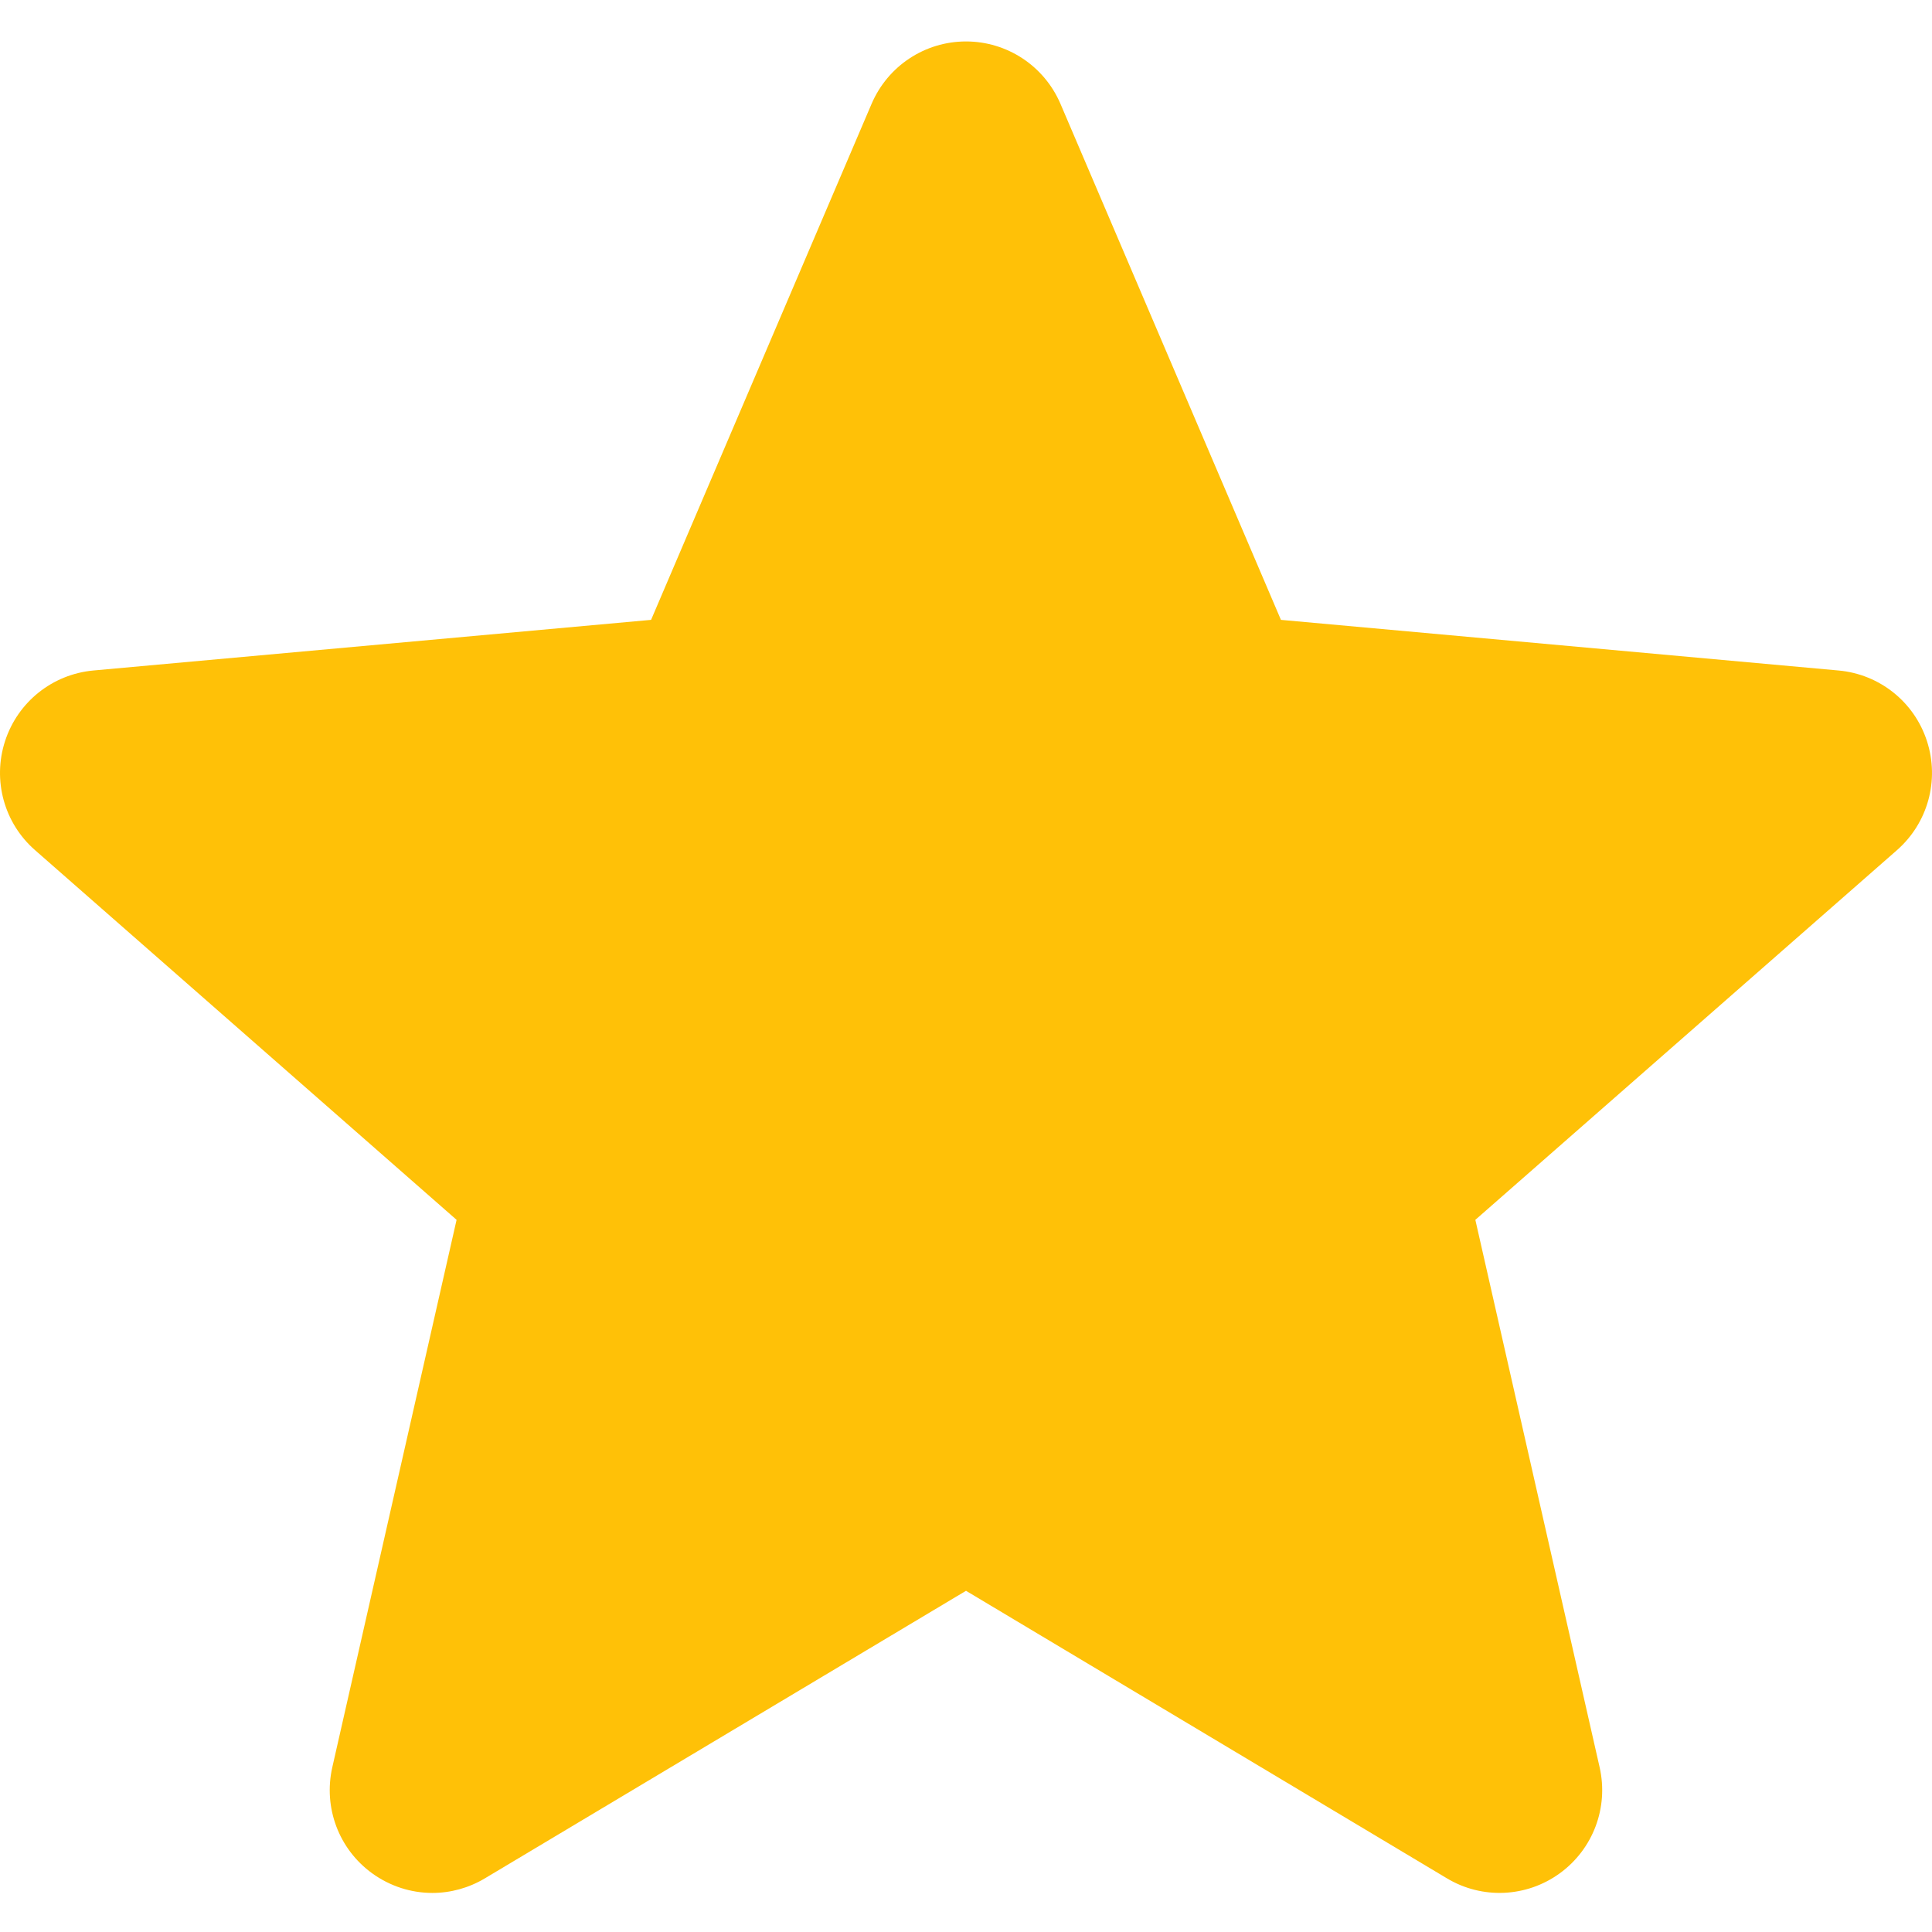
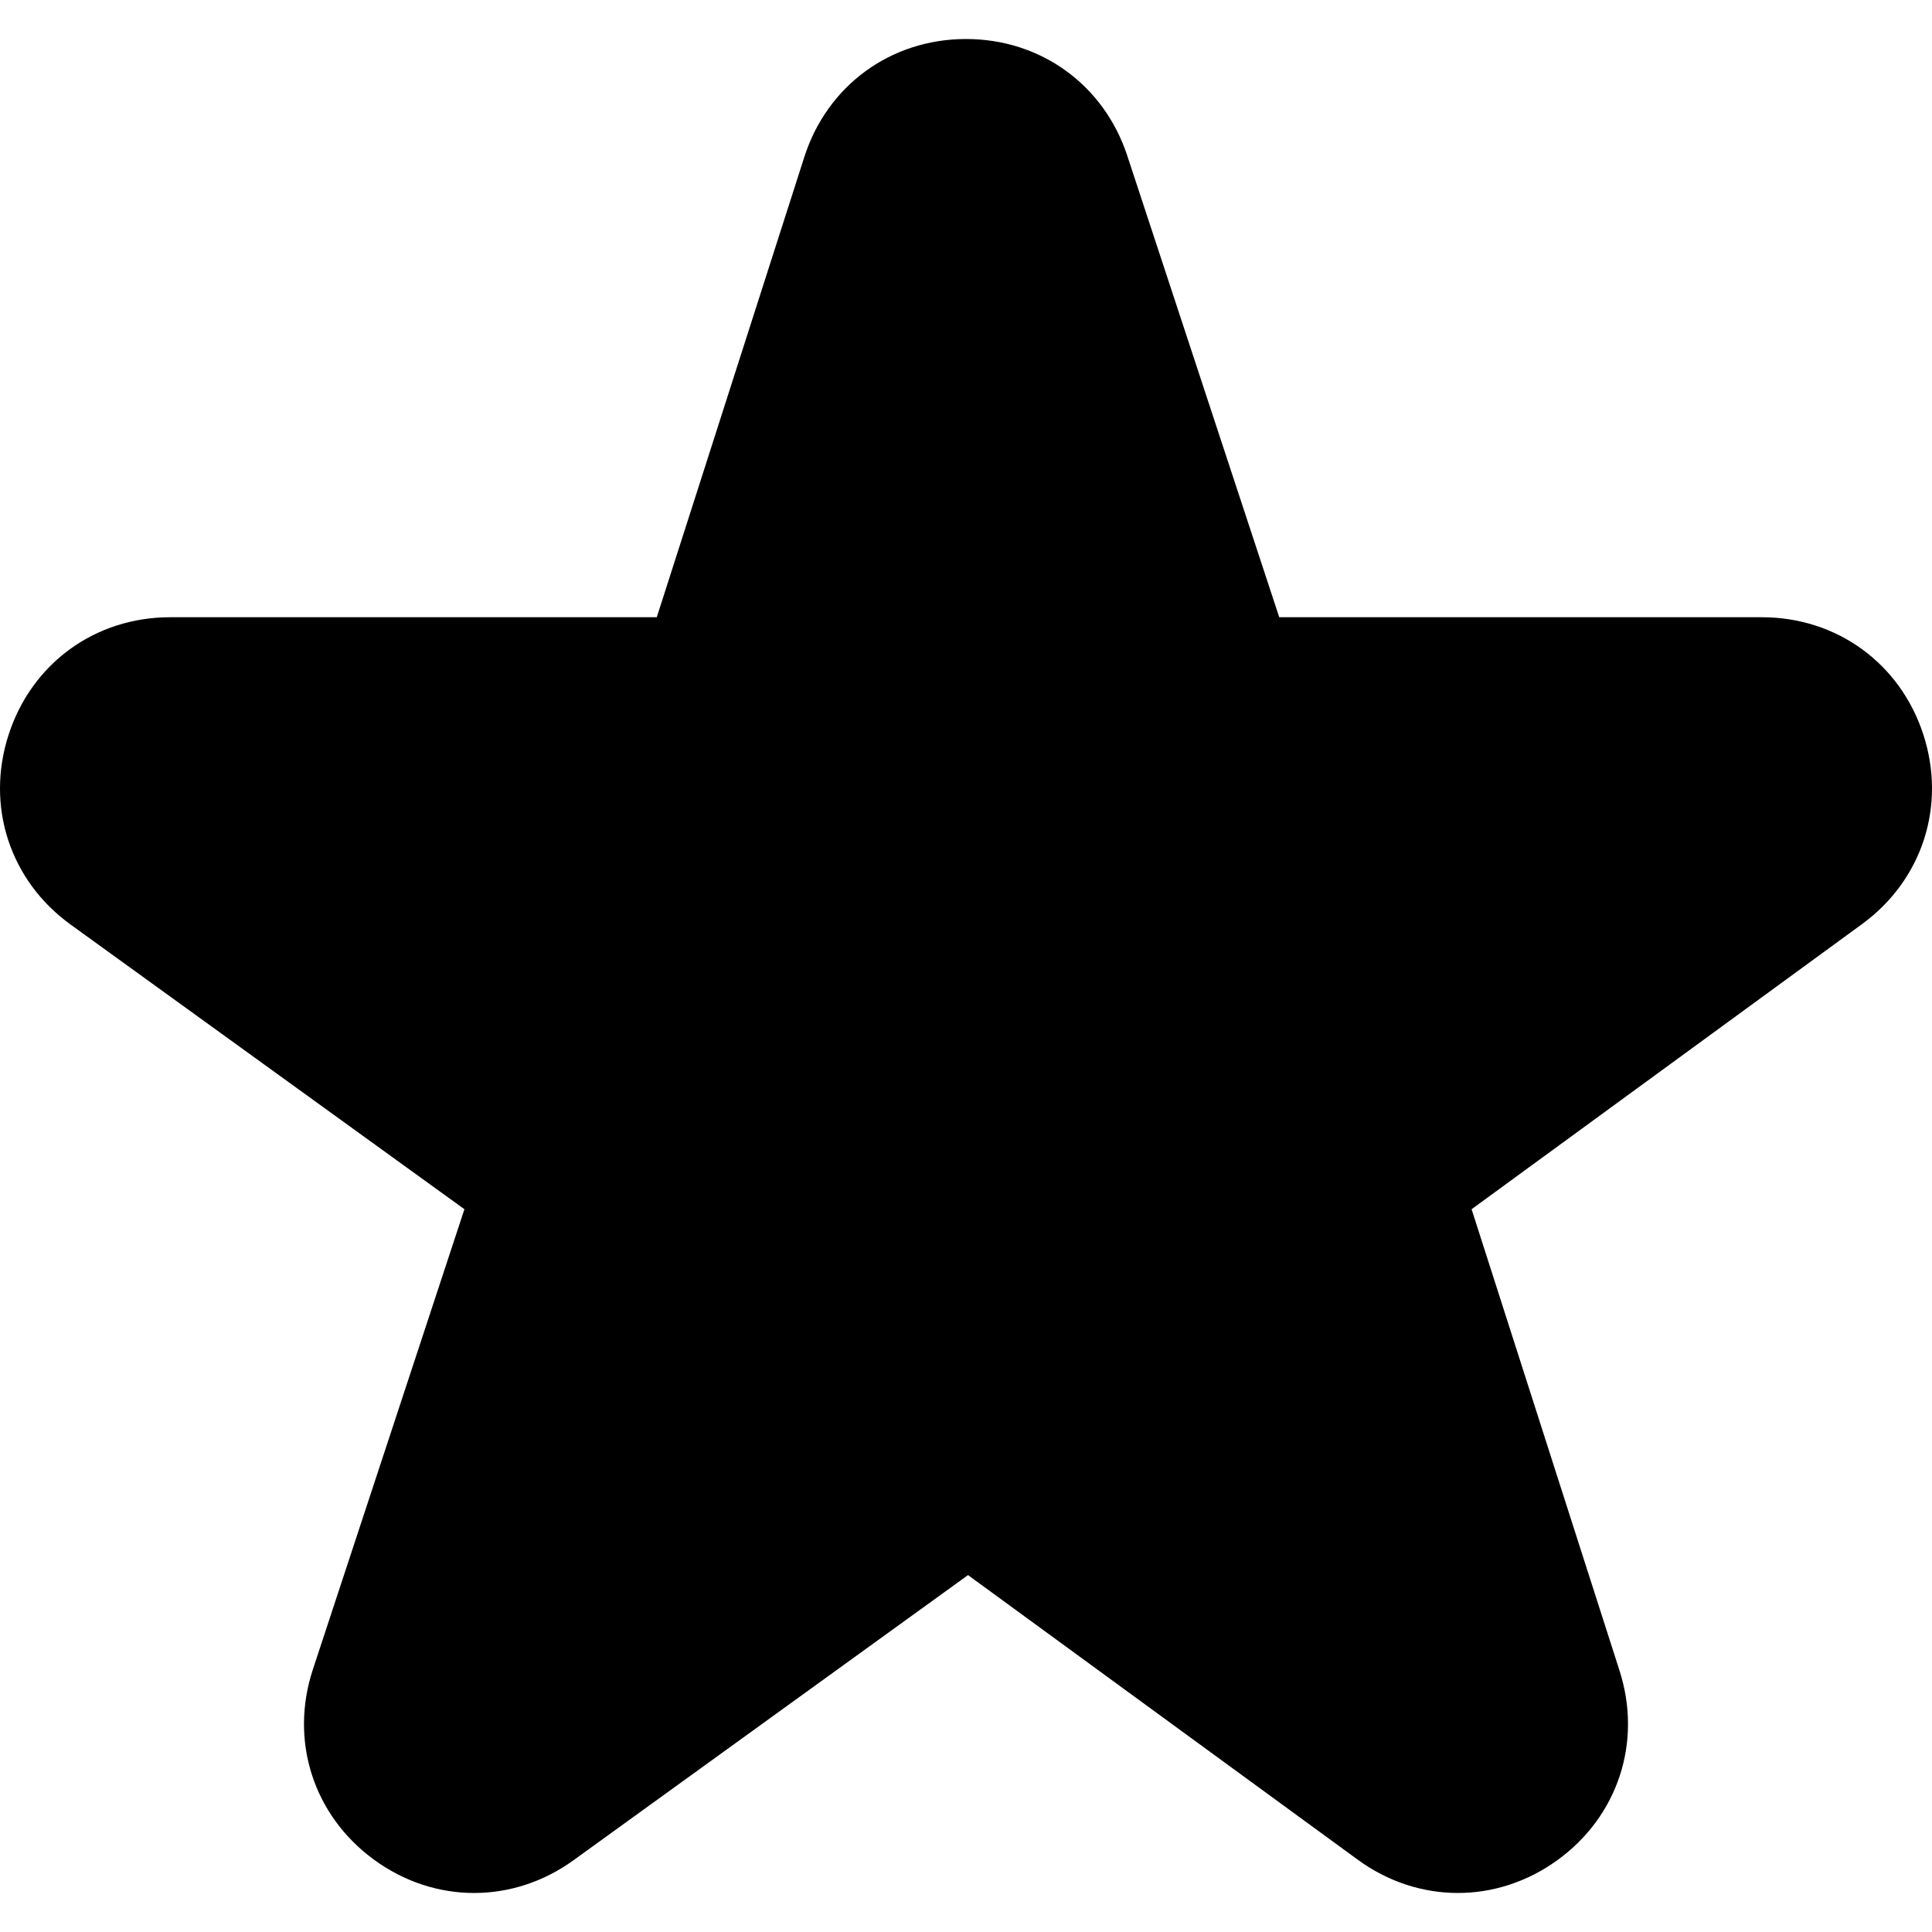
- <svg xmlns="http://www.w3.org/2000/svg" height="511pt" viewBox="0 -10 511.987 511" width="511pt">
-   <path d="m510.652 185.902c-3.352-10.367-12.547-17.73-23.426-18.711l-147.773-13.418-58.434-136.77c-4.309-10.023-14.121-16.512-25.023-16.512s-20.715 6.488-25.023 16.535l-58.434 136.746-147.797 13.418c-10.859 1.004-20.031 8.344-23.402 18.711-3.371 10.367-.258 21.738 7.957 28.906l111.699 97.961-32.938 145.09c-2.41 10.668 1.73 21.695 10.582 28.094 4.758 3.438 10.324 5.188 15.938 5.188 4.84 0 9.641-1.305 13.949-3.883l127.469-76.184 127.422 76.184c9.324 5.609 21.078 5.098 29.91-1.305 8.855-6.418 12.992-17.449 10.582-28.094l-32.938-145.09 111.699-97.941c8.215-7.188 11.352-18.539 7.98-28.926zm0 0" fill="#ffc107" />
+ <svg xmlns="http://www.w3.org/2000/svg" id="Capa_1" enable-background="new 0 0 512.07 512.07" height="512" viewBox="0 0 512.07 512.07" width="512">
+   <g>
+     <path d="m509.759 194.639c-6.152-18.858-22.945-31.043-42.781-31.043h-127.918l-40.282-122.33c-6.192-18.805-22.95-30.926-42.729-30.926-.063 0-.128 0-.191.001-19.86.078-36.611 12.349-42.674 31.262l-39.108 121.993h-128.983c-19.886 0-36.692 12.226-42.814 31.146-6.123 18.92.335 38.674 16.453 50.324l104.361 75.434-40.17 121.991c-6.217 18.88.133 38.662 16.177 50.396 8.058 5.894 17.307 8.842 26.562 8.842 9.171-.001 18.347-2.897 26.365-8.693l104.542-75.563 103.3 75.436c16.026 11.704 36.781 11.76 52.873.147s22.575-31.328 16.518-50.227l-39.218-122.329 103.474-75.563c16.02-11.698 22.396-31.441 16.243-50.298z" />
+   </g>
</svg>
